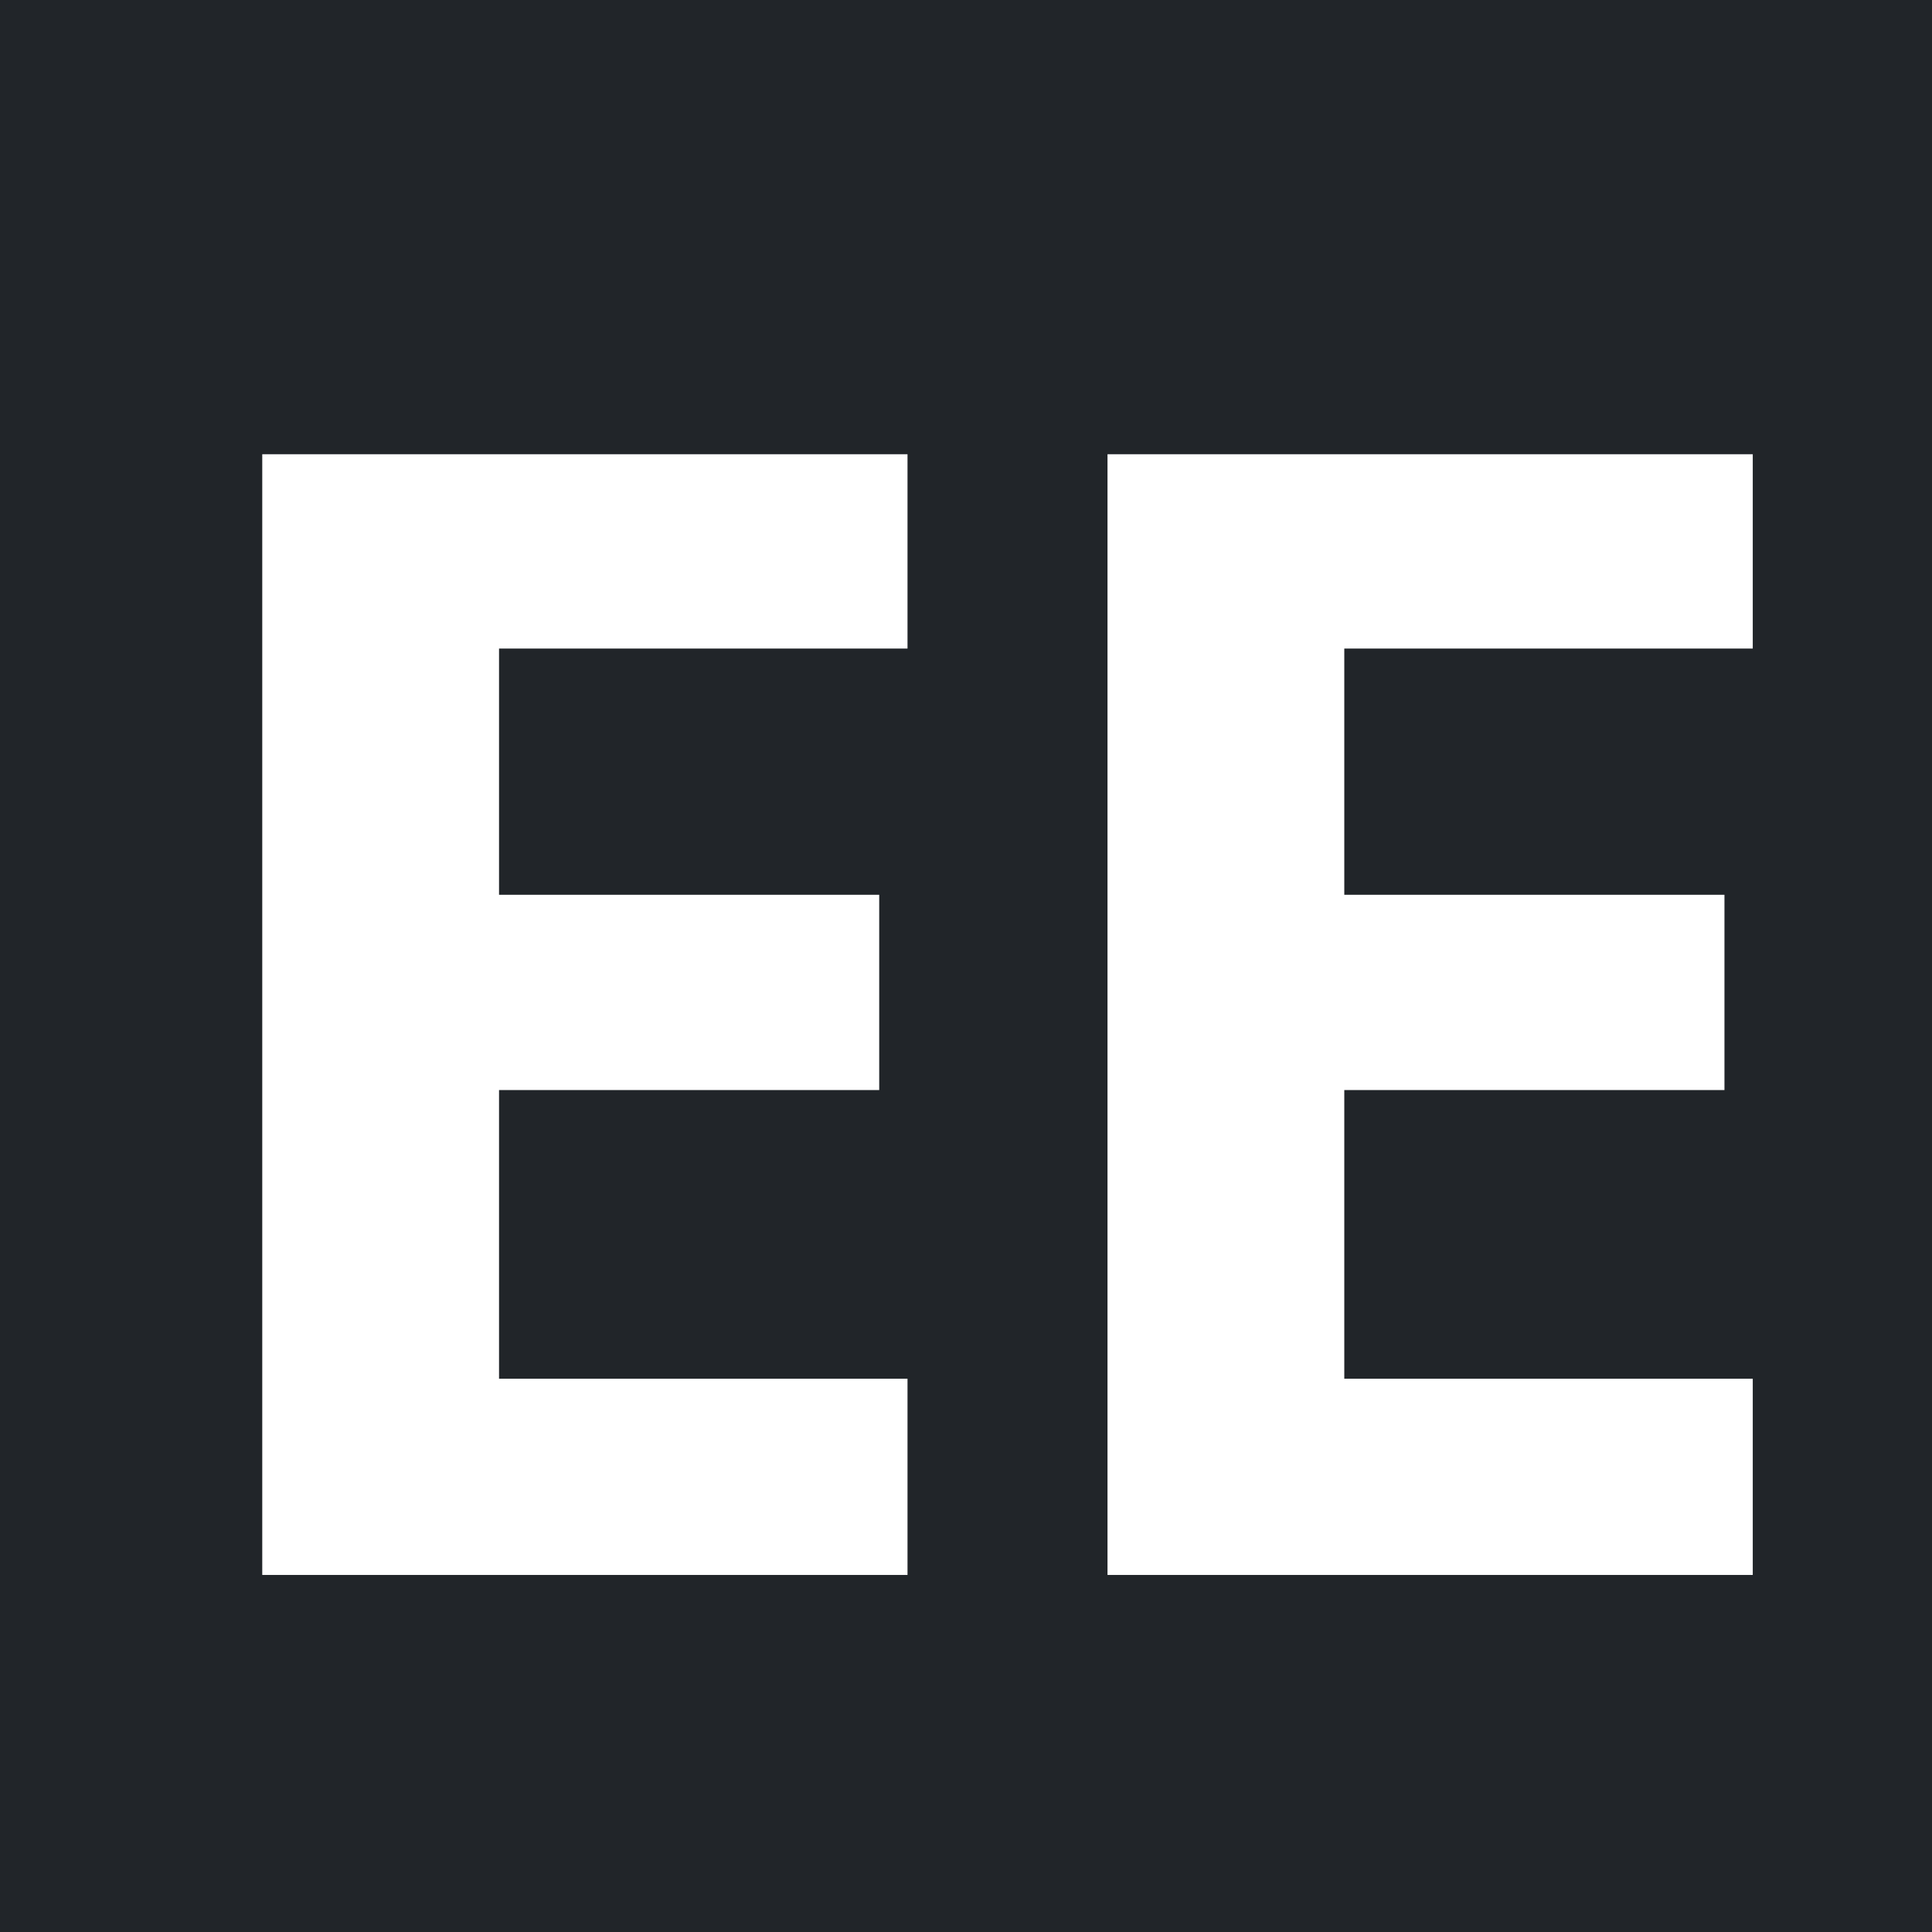
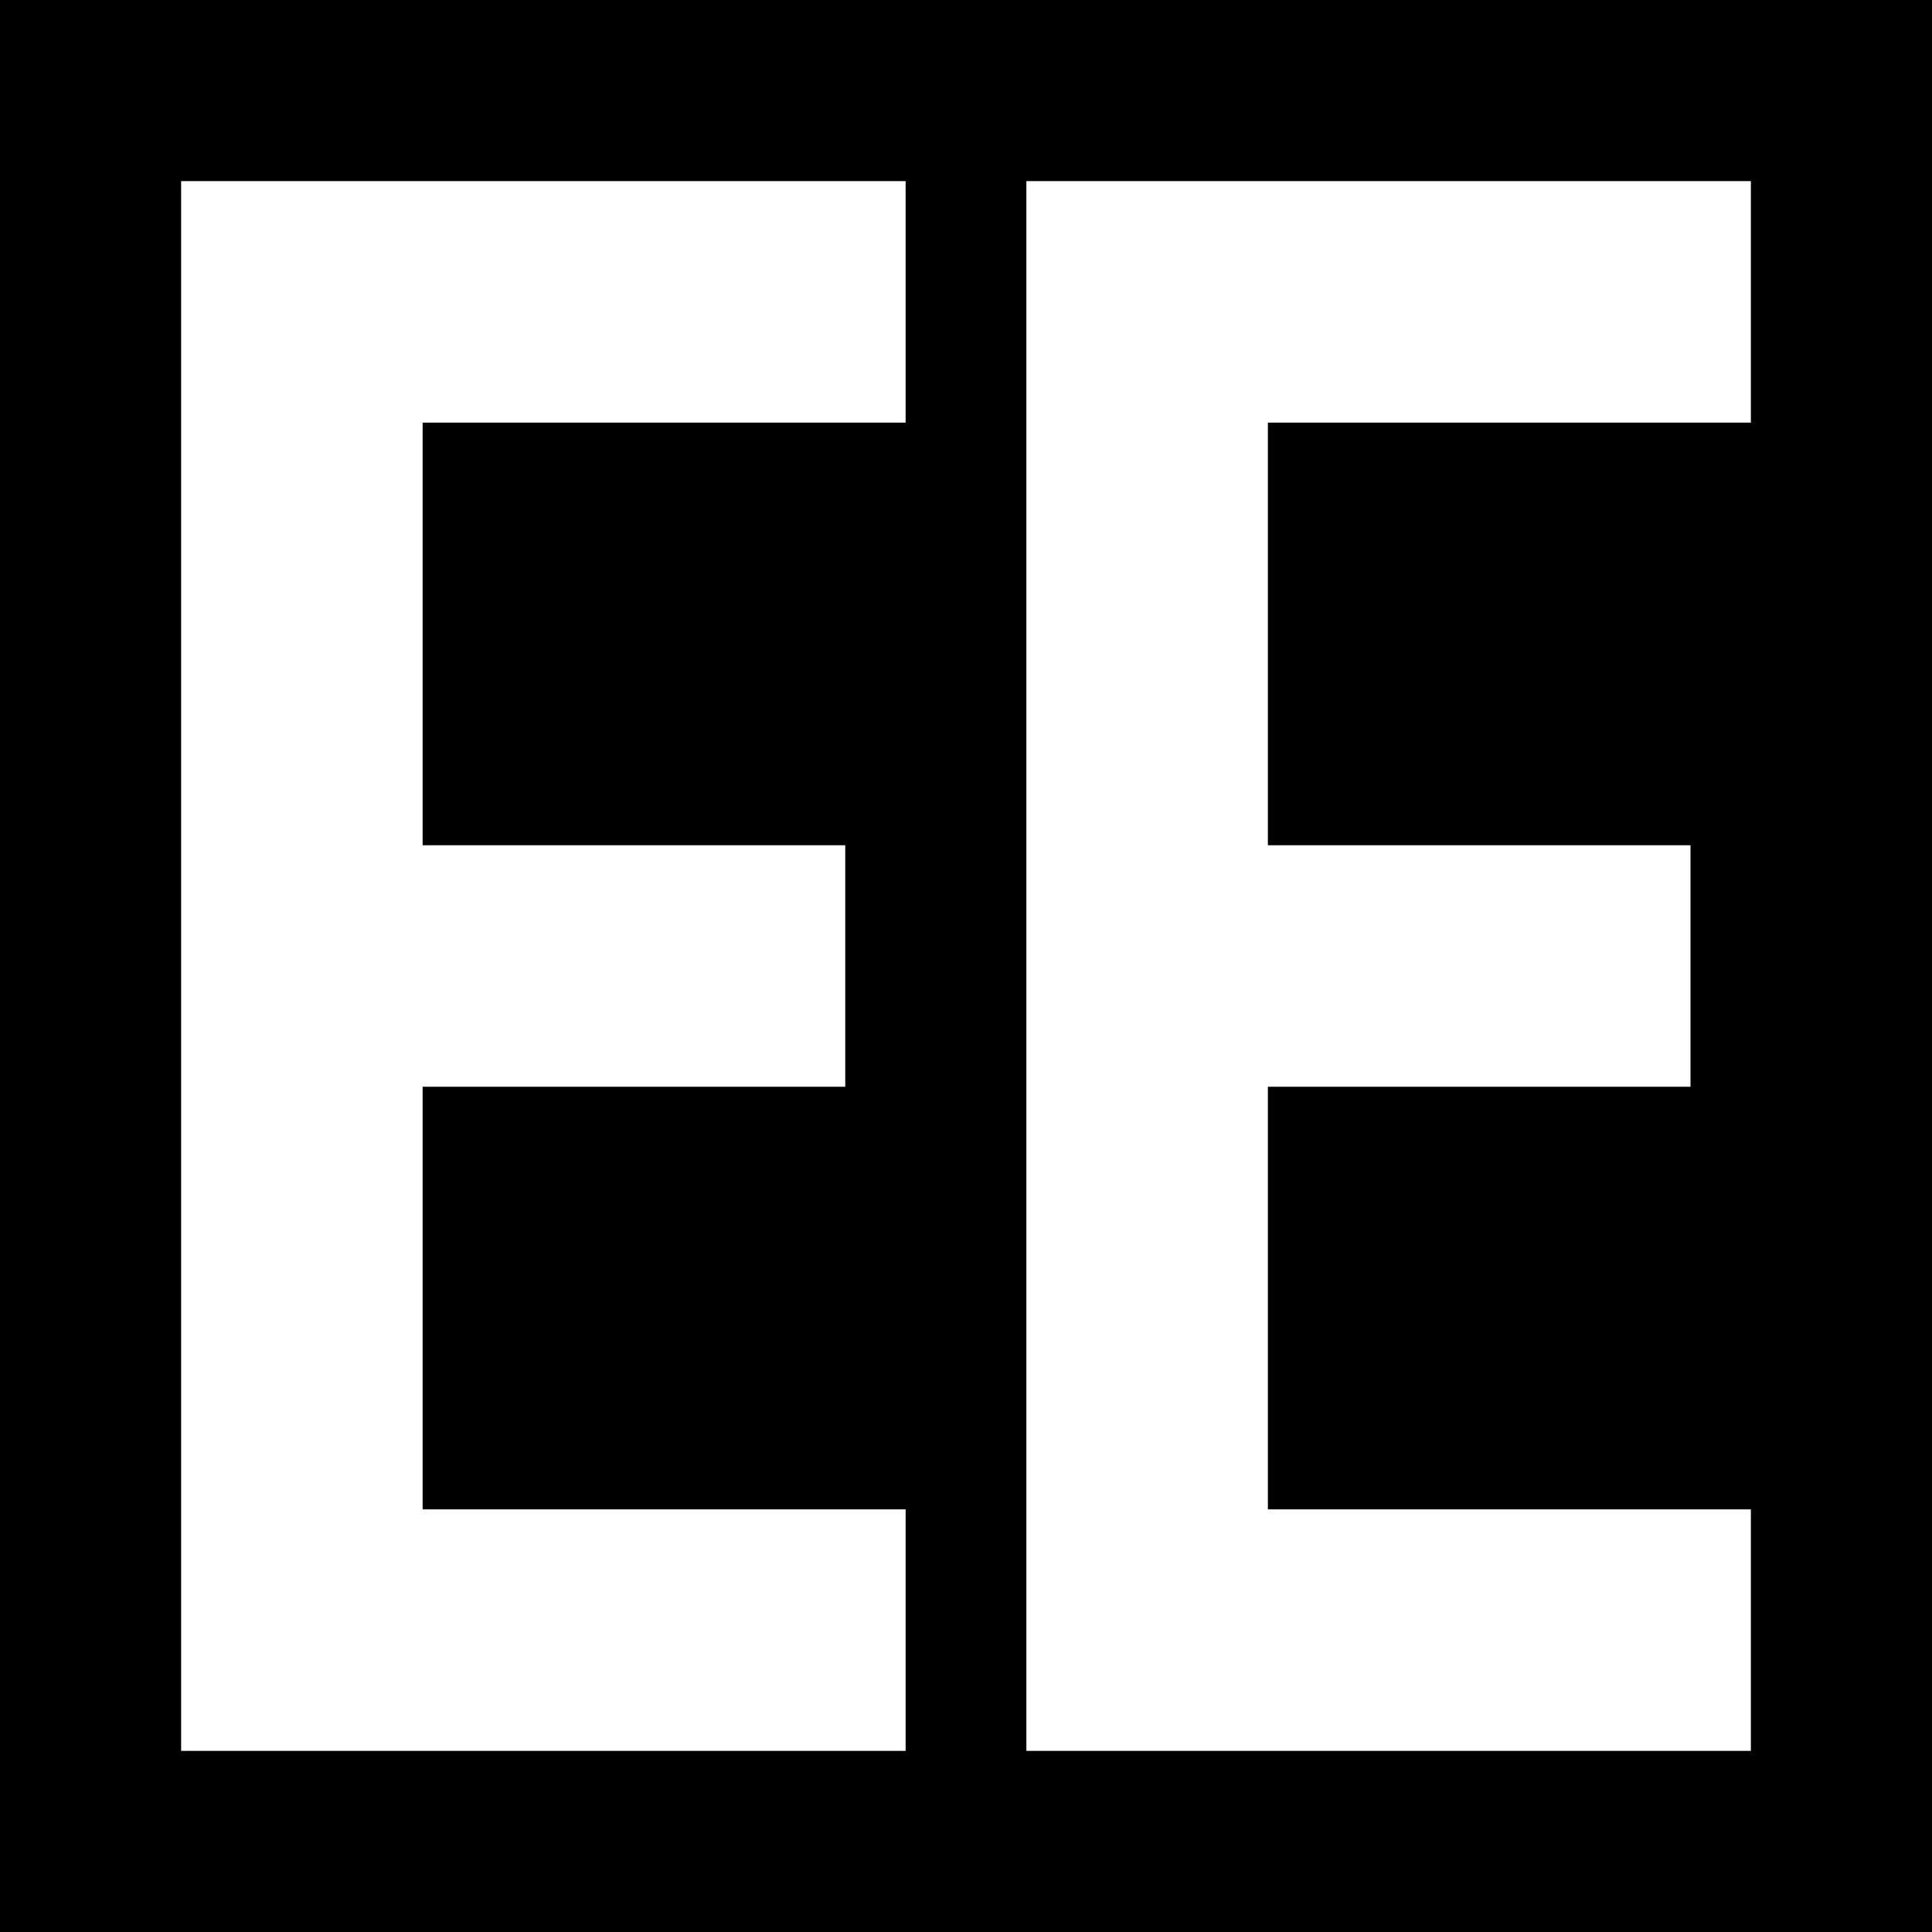
- <svg xmlns="http://www.w3.org/2000/svg" viewBox="0 0 32 32" width="32" height="32">
-   <rect width="32" height="32" fill="#212529" />
-   <text x="2" y="16" dominant-baseline="central" font-family="system-ui,sans-serif" font-size="26" font-weight="900" fill="#fff">E</text>
-   <text x="16" y="16" dominant-baseline="central" font-family="system-ui,sans-serif" font-size="26" font-weight="900" fill="#fff">E</text>
+ <svg xmlns="http://www.w3.org/2000/svg" viewBox="0 0 32 32" width="32" height="32" role="img" aria-label="Double-E logo">
+   <rect width="32" height="32" fill="#000" />
+   <path fill="#fff" d="M3 3h12v4H7v7h7v4H7v7h8v4H3V3zm14 0h12v4h-8v7h7v4h-7v7h8v4H17V3z" />
</svg>
